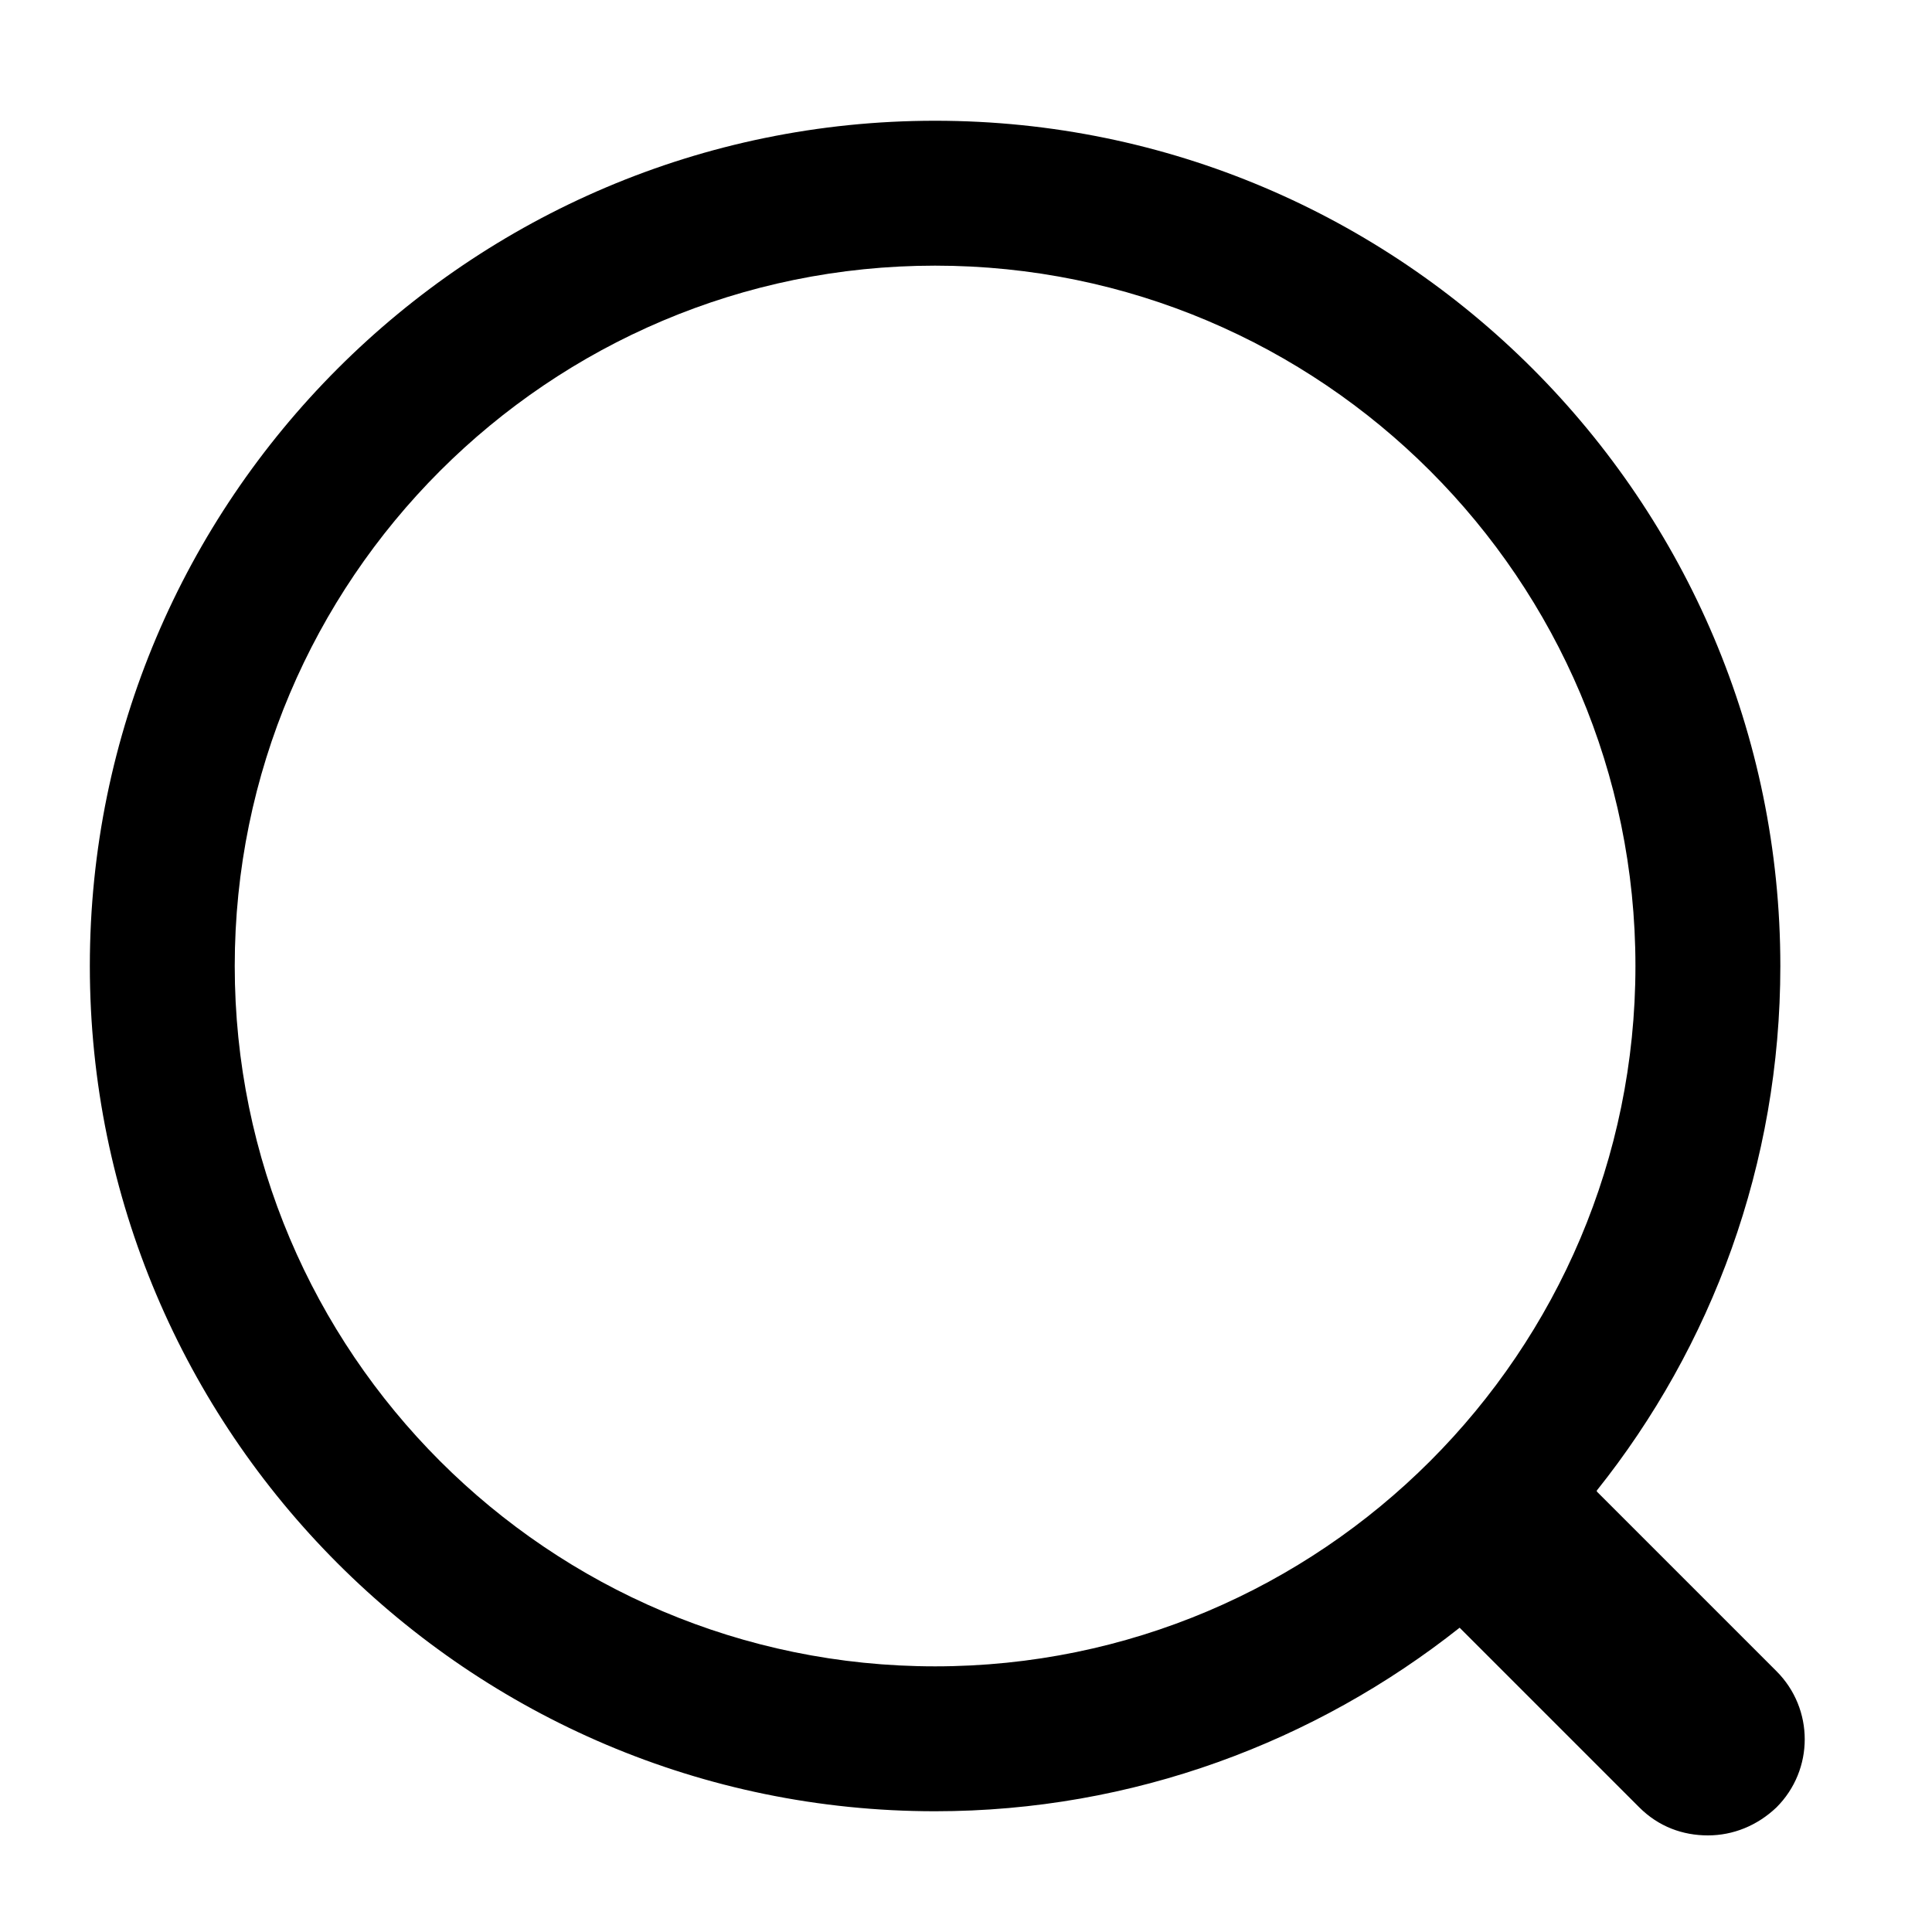
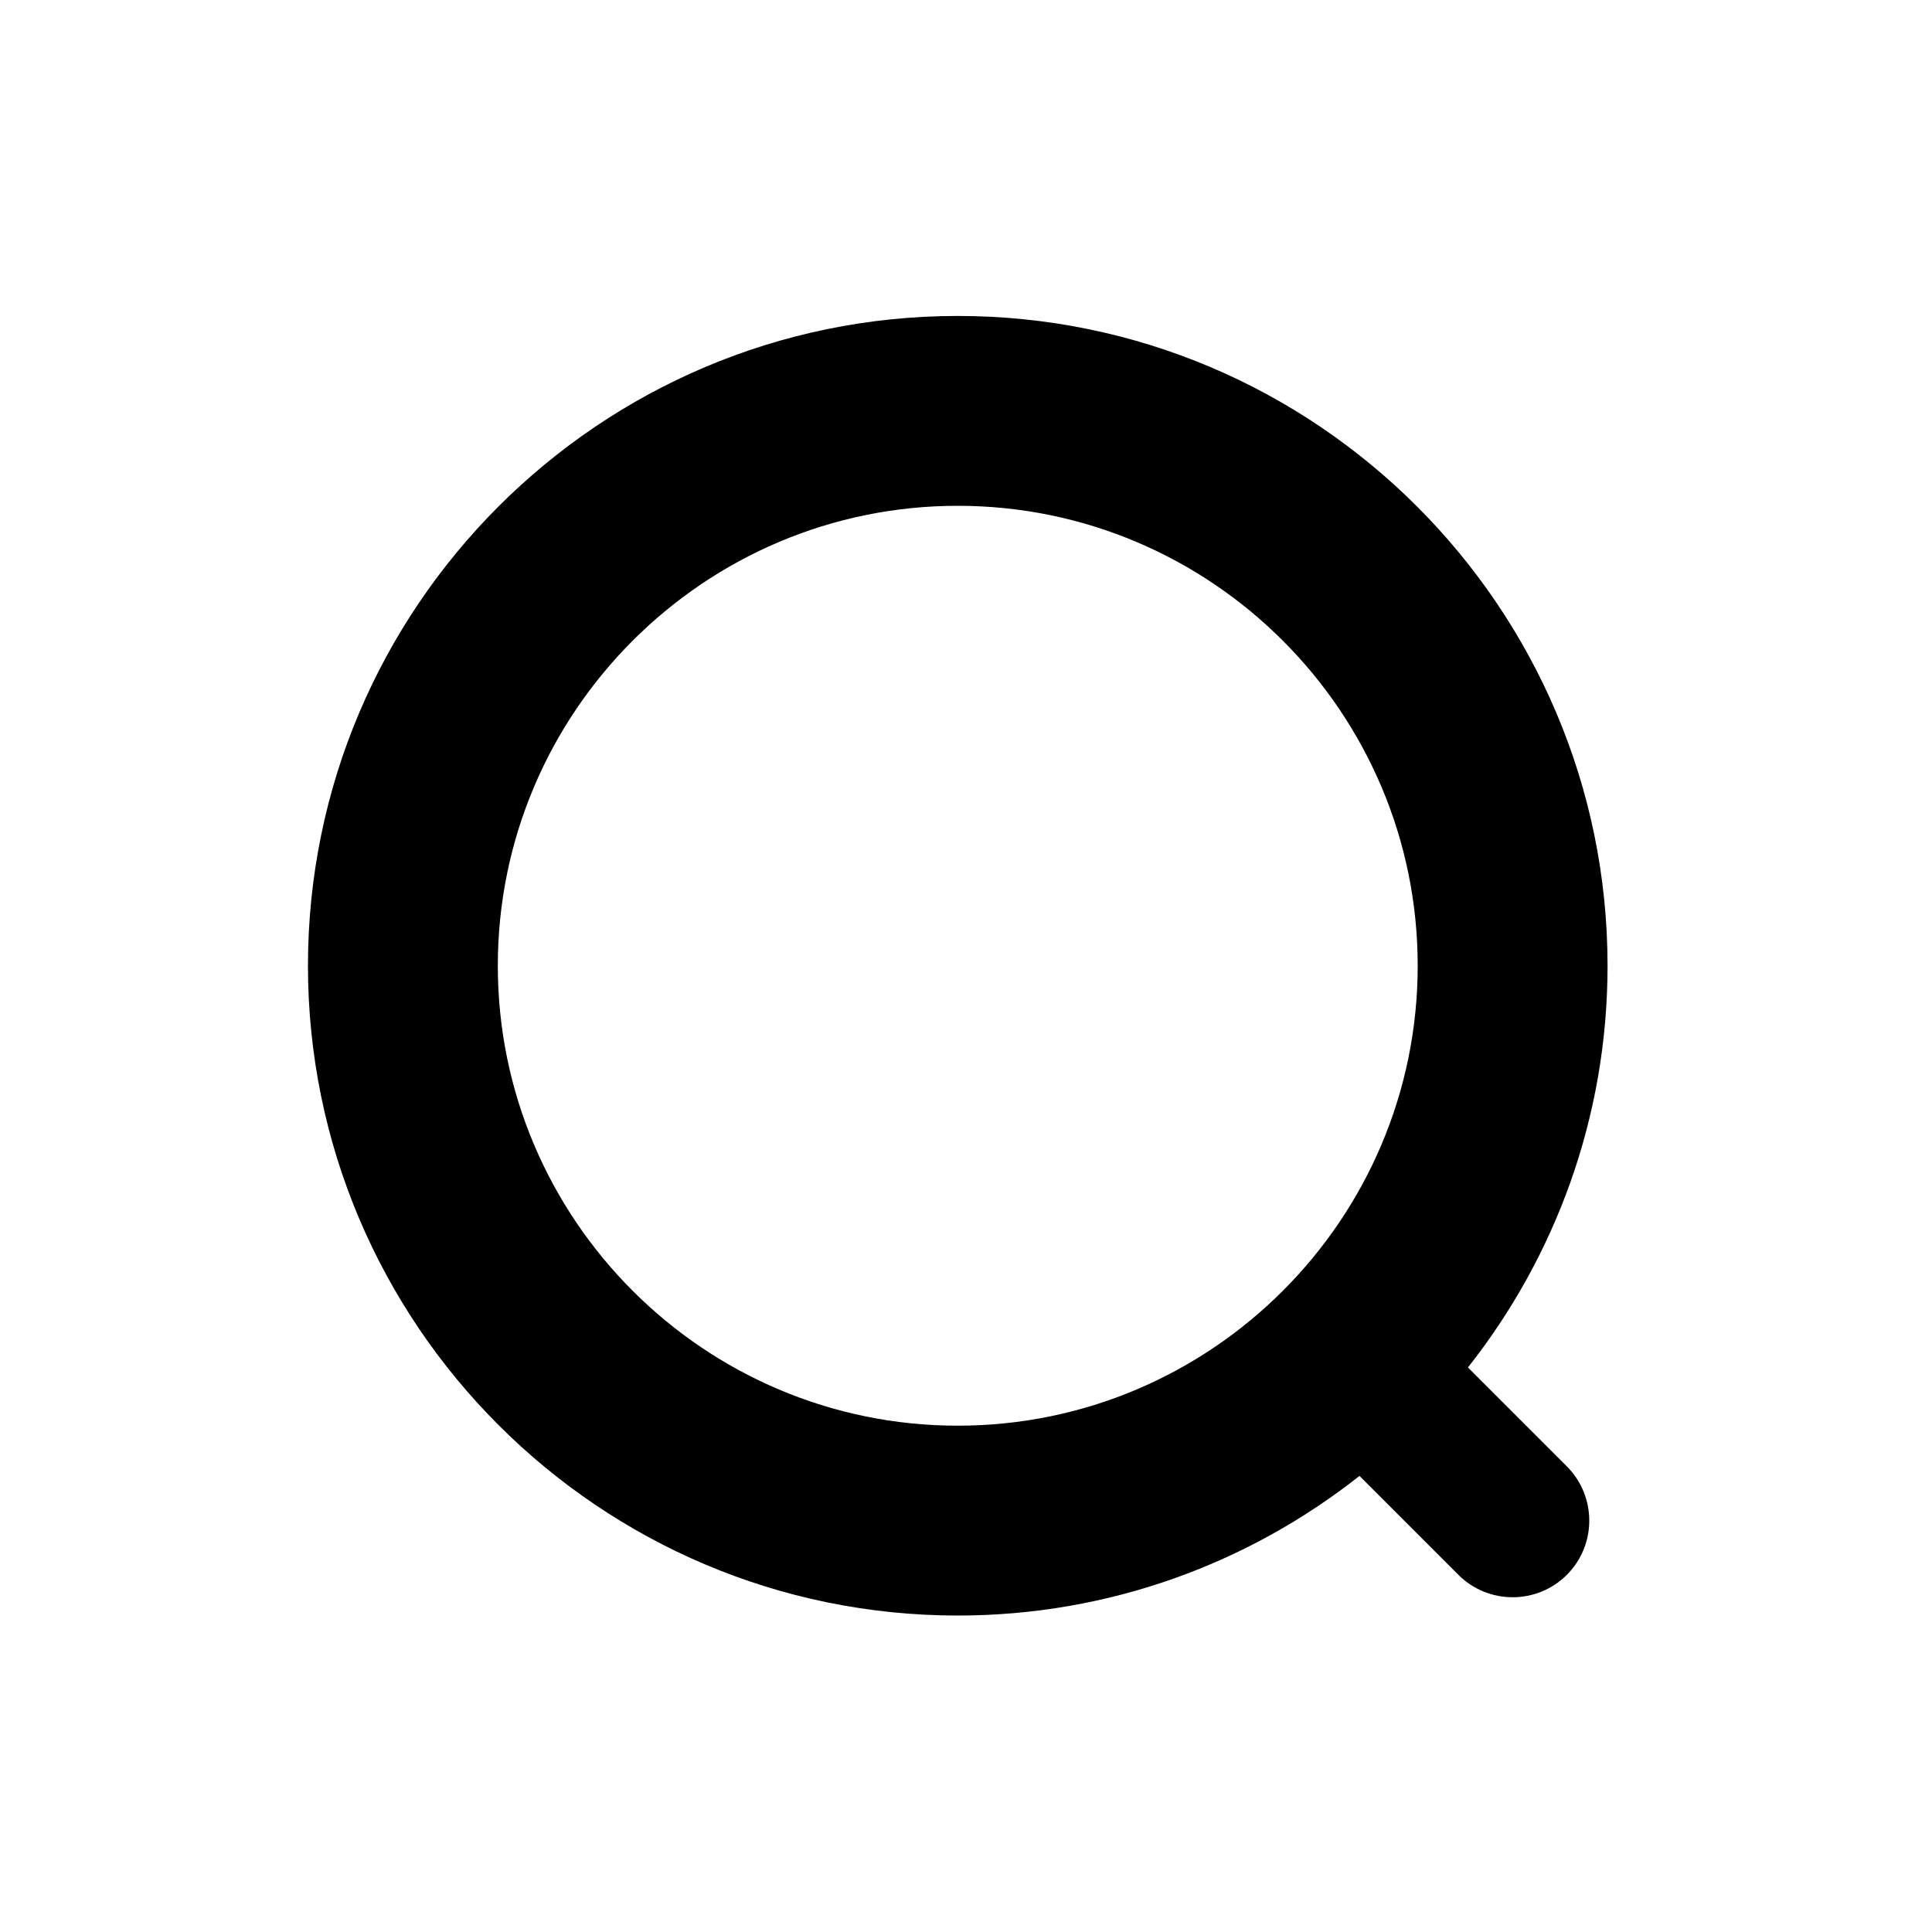
- <svg xmlns="http://www.w3.org/2000/svg" id="home_work" data-name="home/work" viewBox="0 0 20 20">
-   <path class="cls-1" d="m16.53,15.43c1.19-1.49,1.9-3.38,1.9-5.43,0-4.82-3.92-8.75-8.75-8.75S.93,5.18.93,10s3.92,8.75,8.75,8.75c2.05,0,3.94-.72,5.43-1.9l1.86,1.86c.2.2.45.29.71.29s.51-.1.71-.29c.39-.39.39-1.02,0-1.41l-1.86-1.86ZM2.43,10c0-4,3.25-7.25,7.25-7.25s7.25,3.25,7.25,7.25-3.25,7.25-7.25,7.25-7.25-3.25-7.25-7.25Z" />
+ <svg xmlns="http://www.w3.org/2000/svg" id="Layer_1" data-name="Layer 1" viewBox="0 0 150 150">
+   <path d="m113.97,106.17c6.78-8.59,10.84-19.42,10.84-31.19,0-27.82-22.63-50.45-50.45-50.45s-50.45,22.63-50.45,50.45,22.63,50.45,50.45,50.45c11.77,0,22.6-4.06,31.19-10.84l7.68,7.68c1.16,1.16,2.69,1.74,4.21,1.74s3.05-.58,4.21-1.74c2.32-2.32,2.32-6.09,0-8.42l-7.68-7.68Zm-75.32-31.19c0-19.69,16.02-35.71,35.71-35.71s35.71,16.02,35.71,35.71-16.02,35.71-35.71,35.71-35.71-16.02-35.71-35.71Z" />
</svg>
